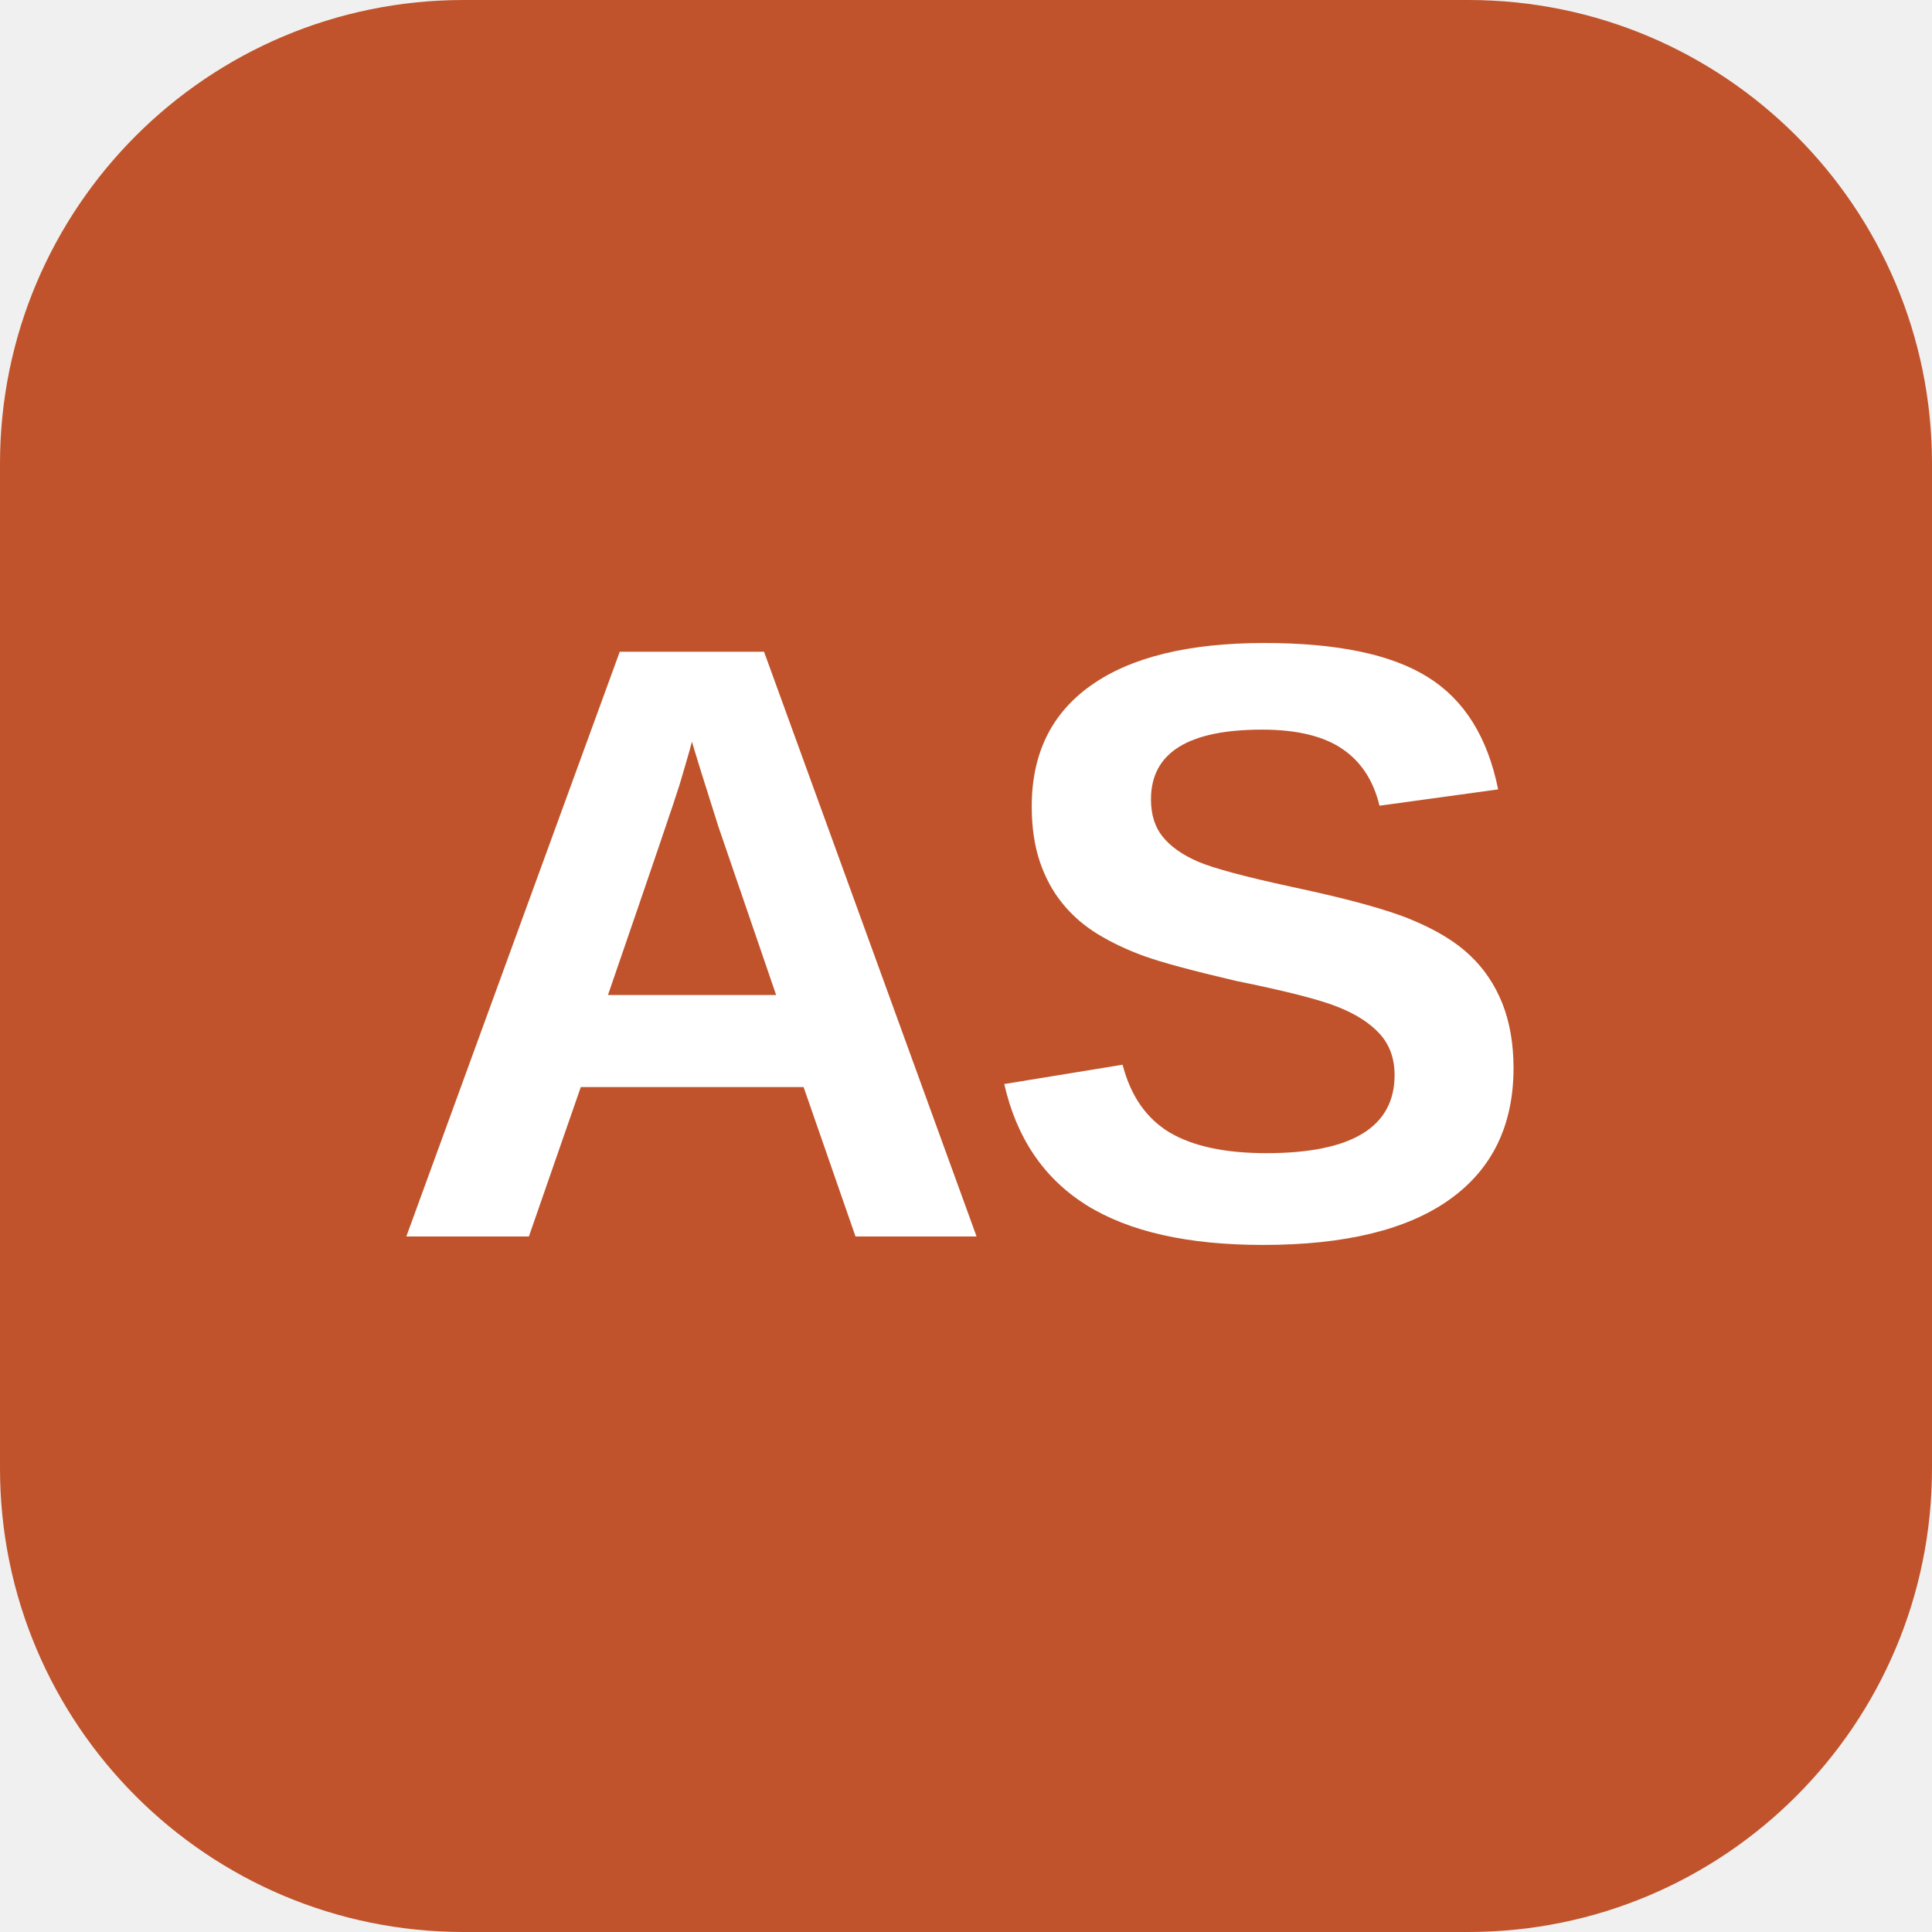
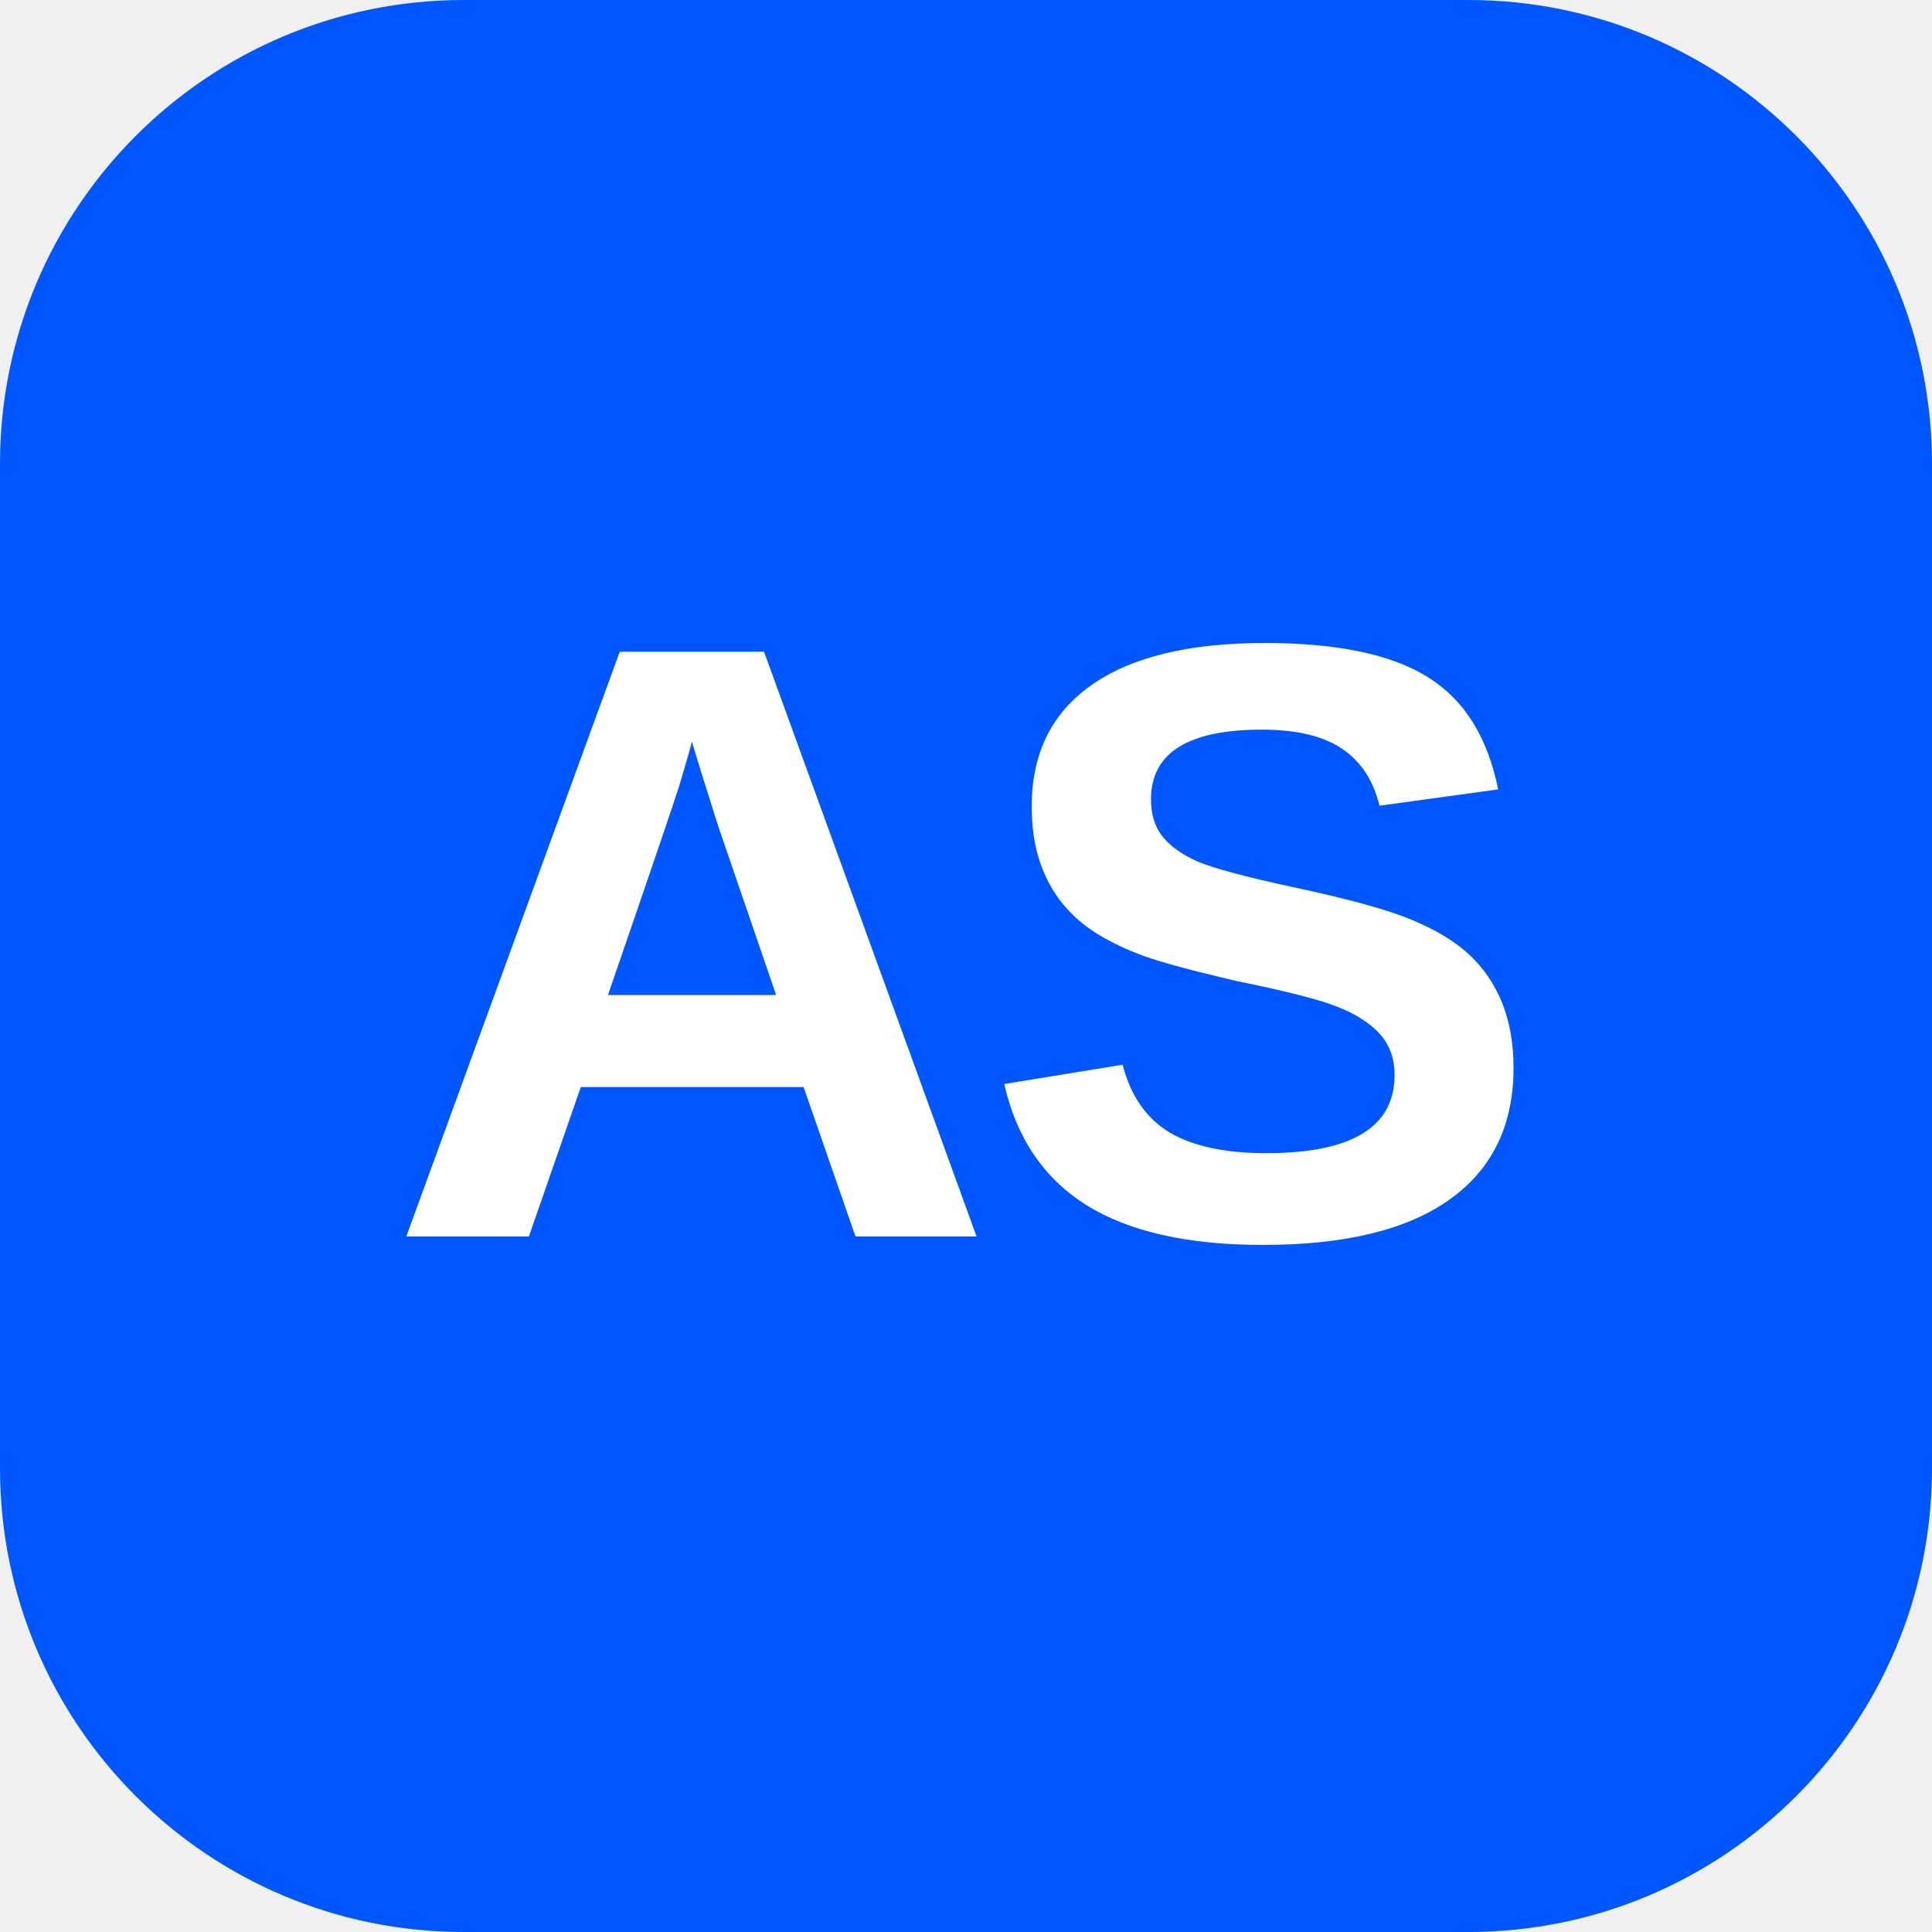
<svg xmlns="http://www.w3.org/2000/svg" viewBox="0 0 100 100">
-   <rect width="100" height="100" rx="24" fill="#c0532b" />
+   <rect width="100" height="100" rx="24" fill="#0057ff" />
  <text x="50" y="64" text-anchor="middle" font-family="-apple-system, BlinkMacSystemFont, 'Helvetica Neue', Arial, sans-serif" font-size="44" font-weight="700" letter-spacing="-1" fill="#ffffff">AS</text>
</svg>
